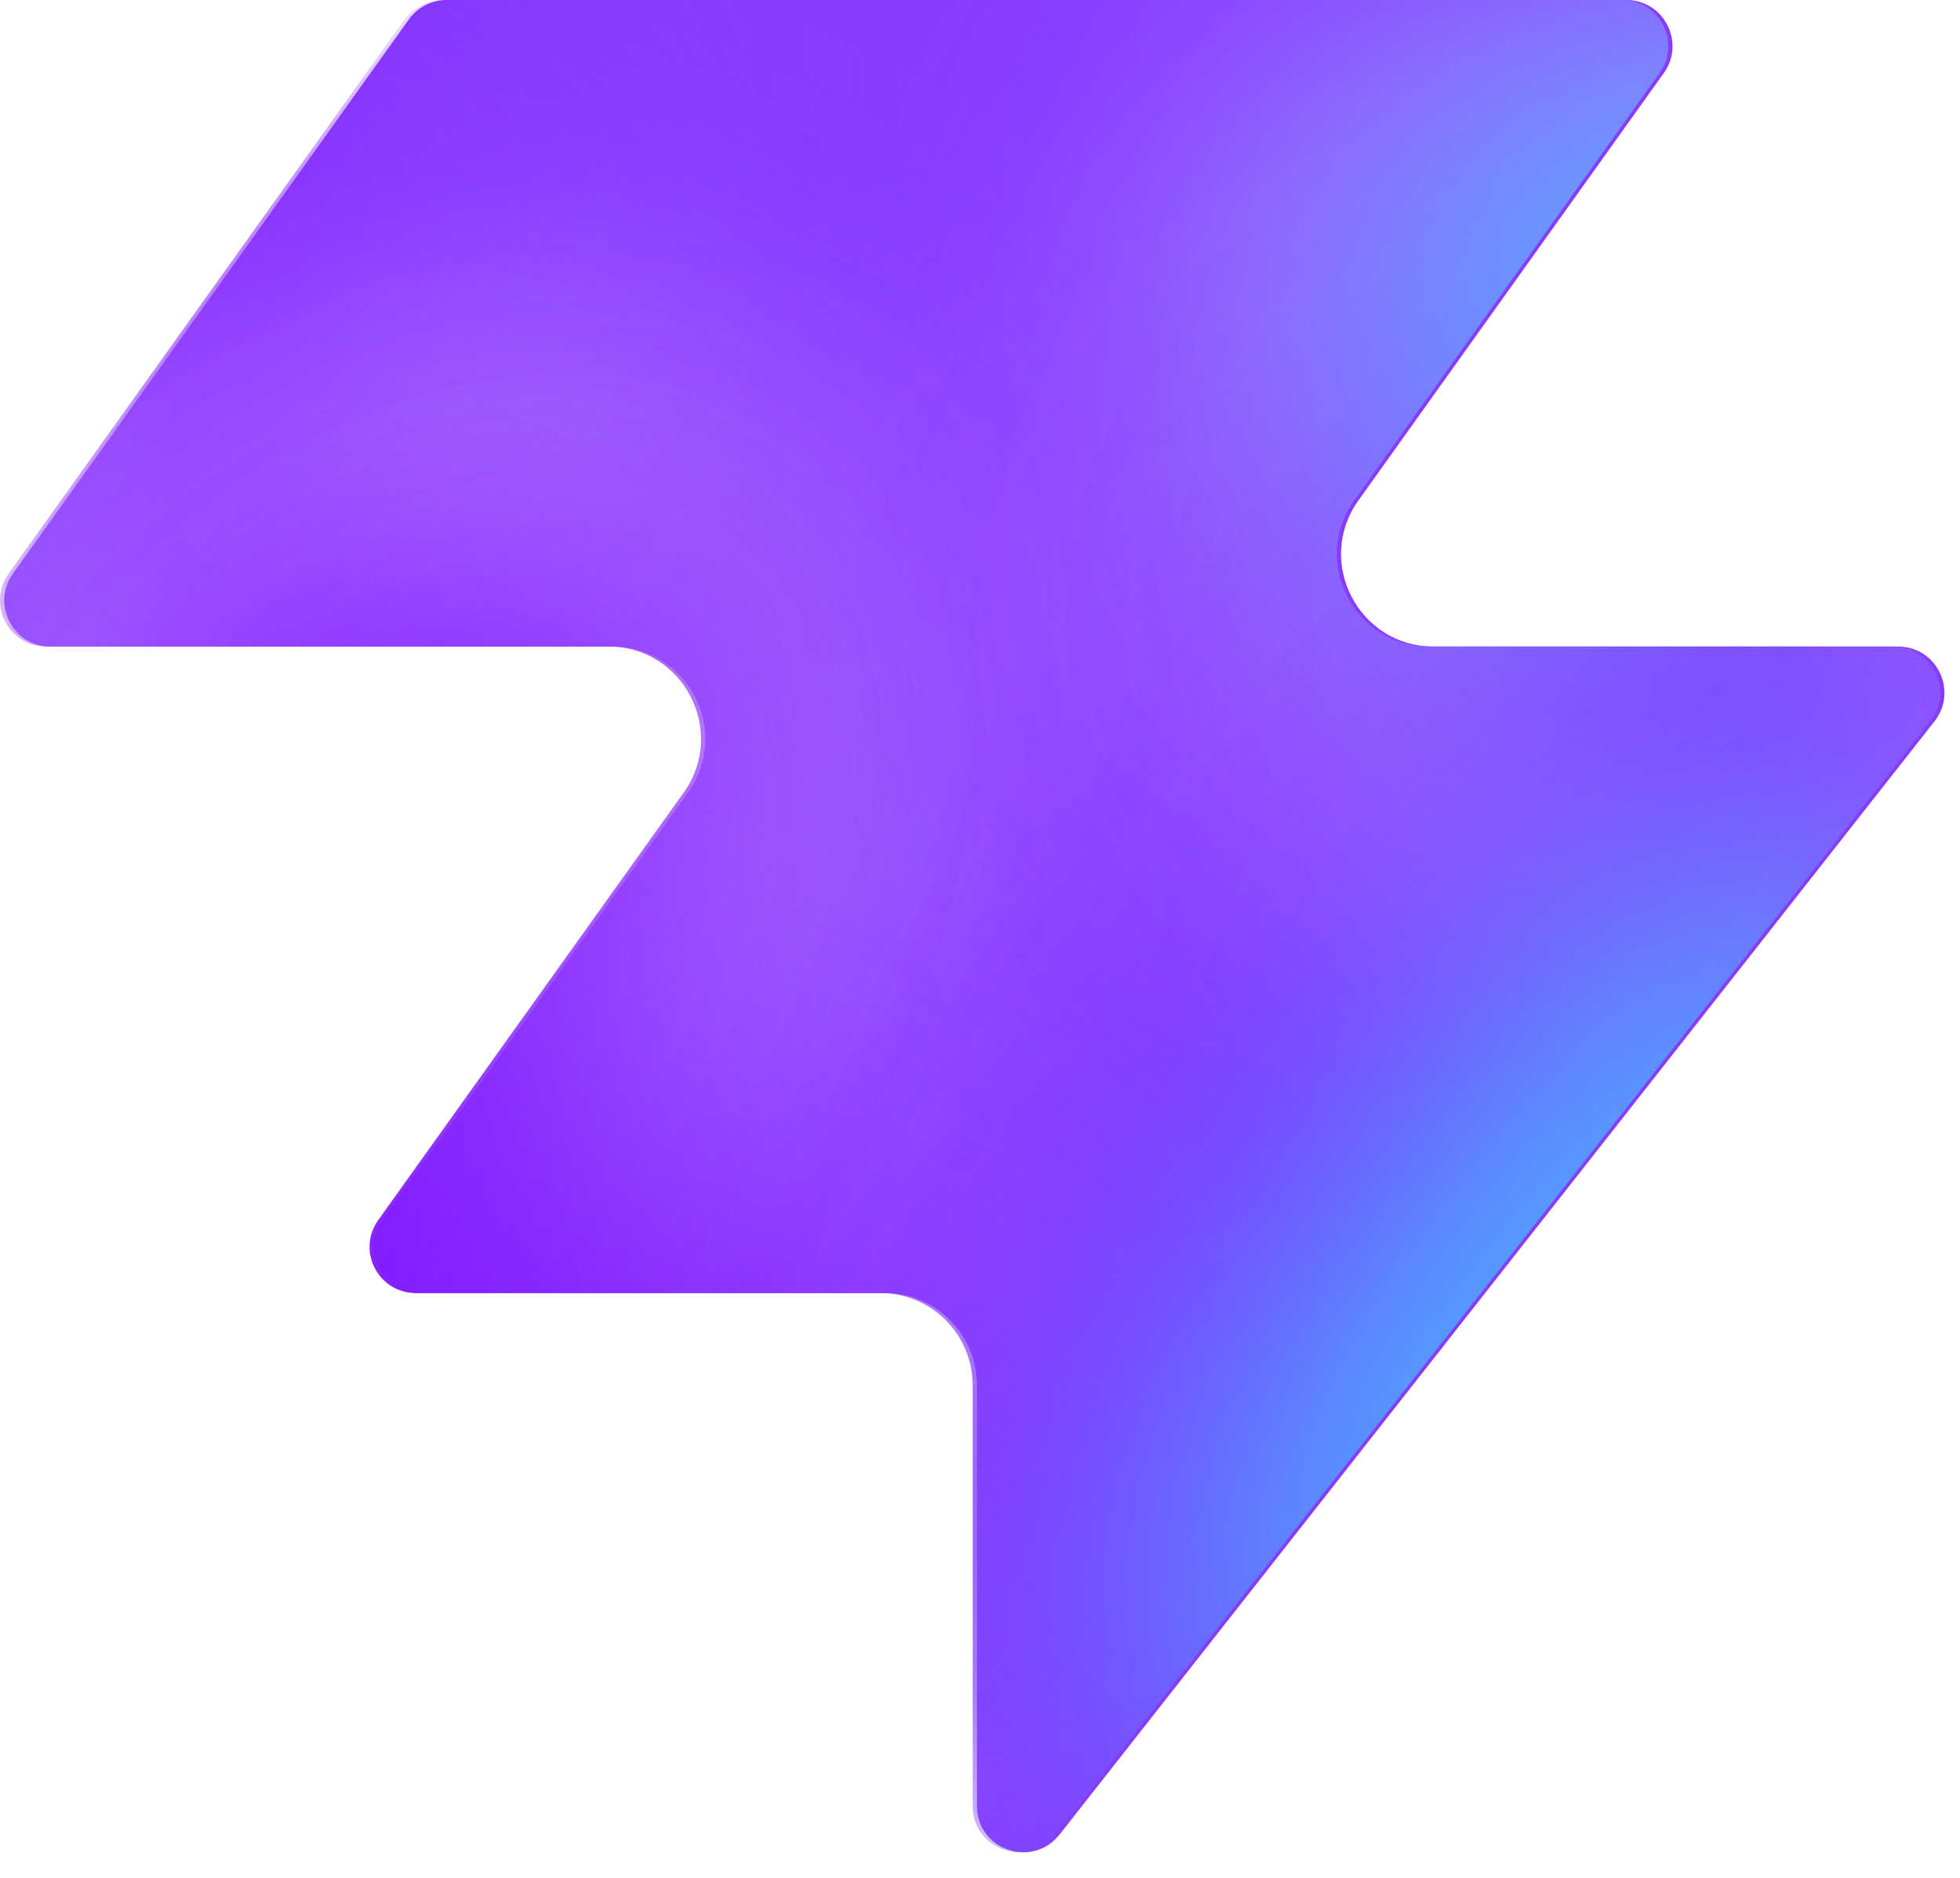
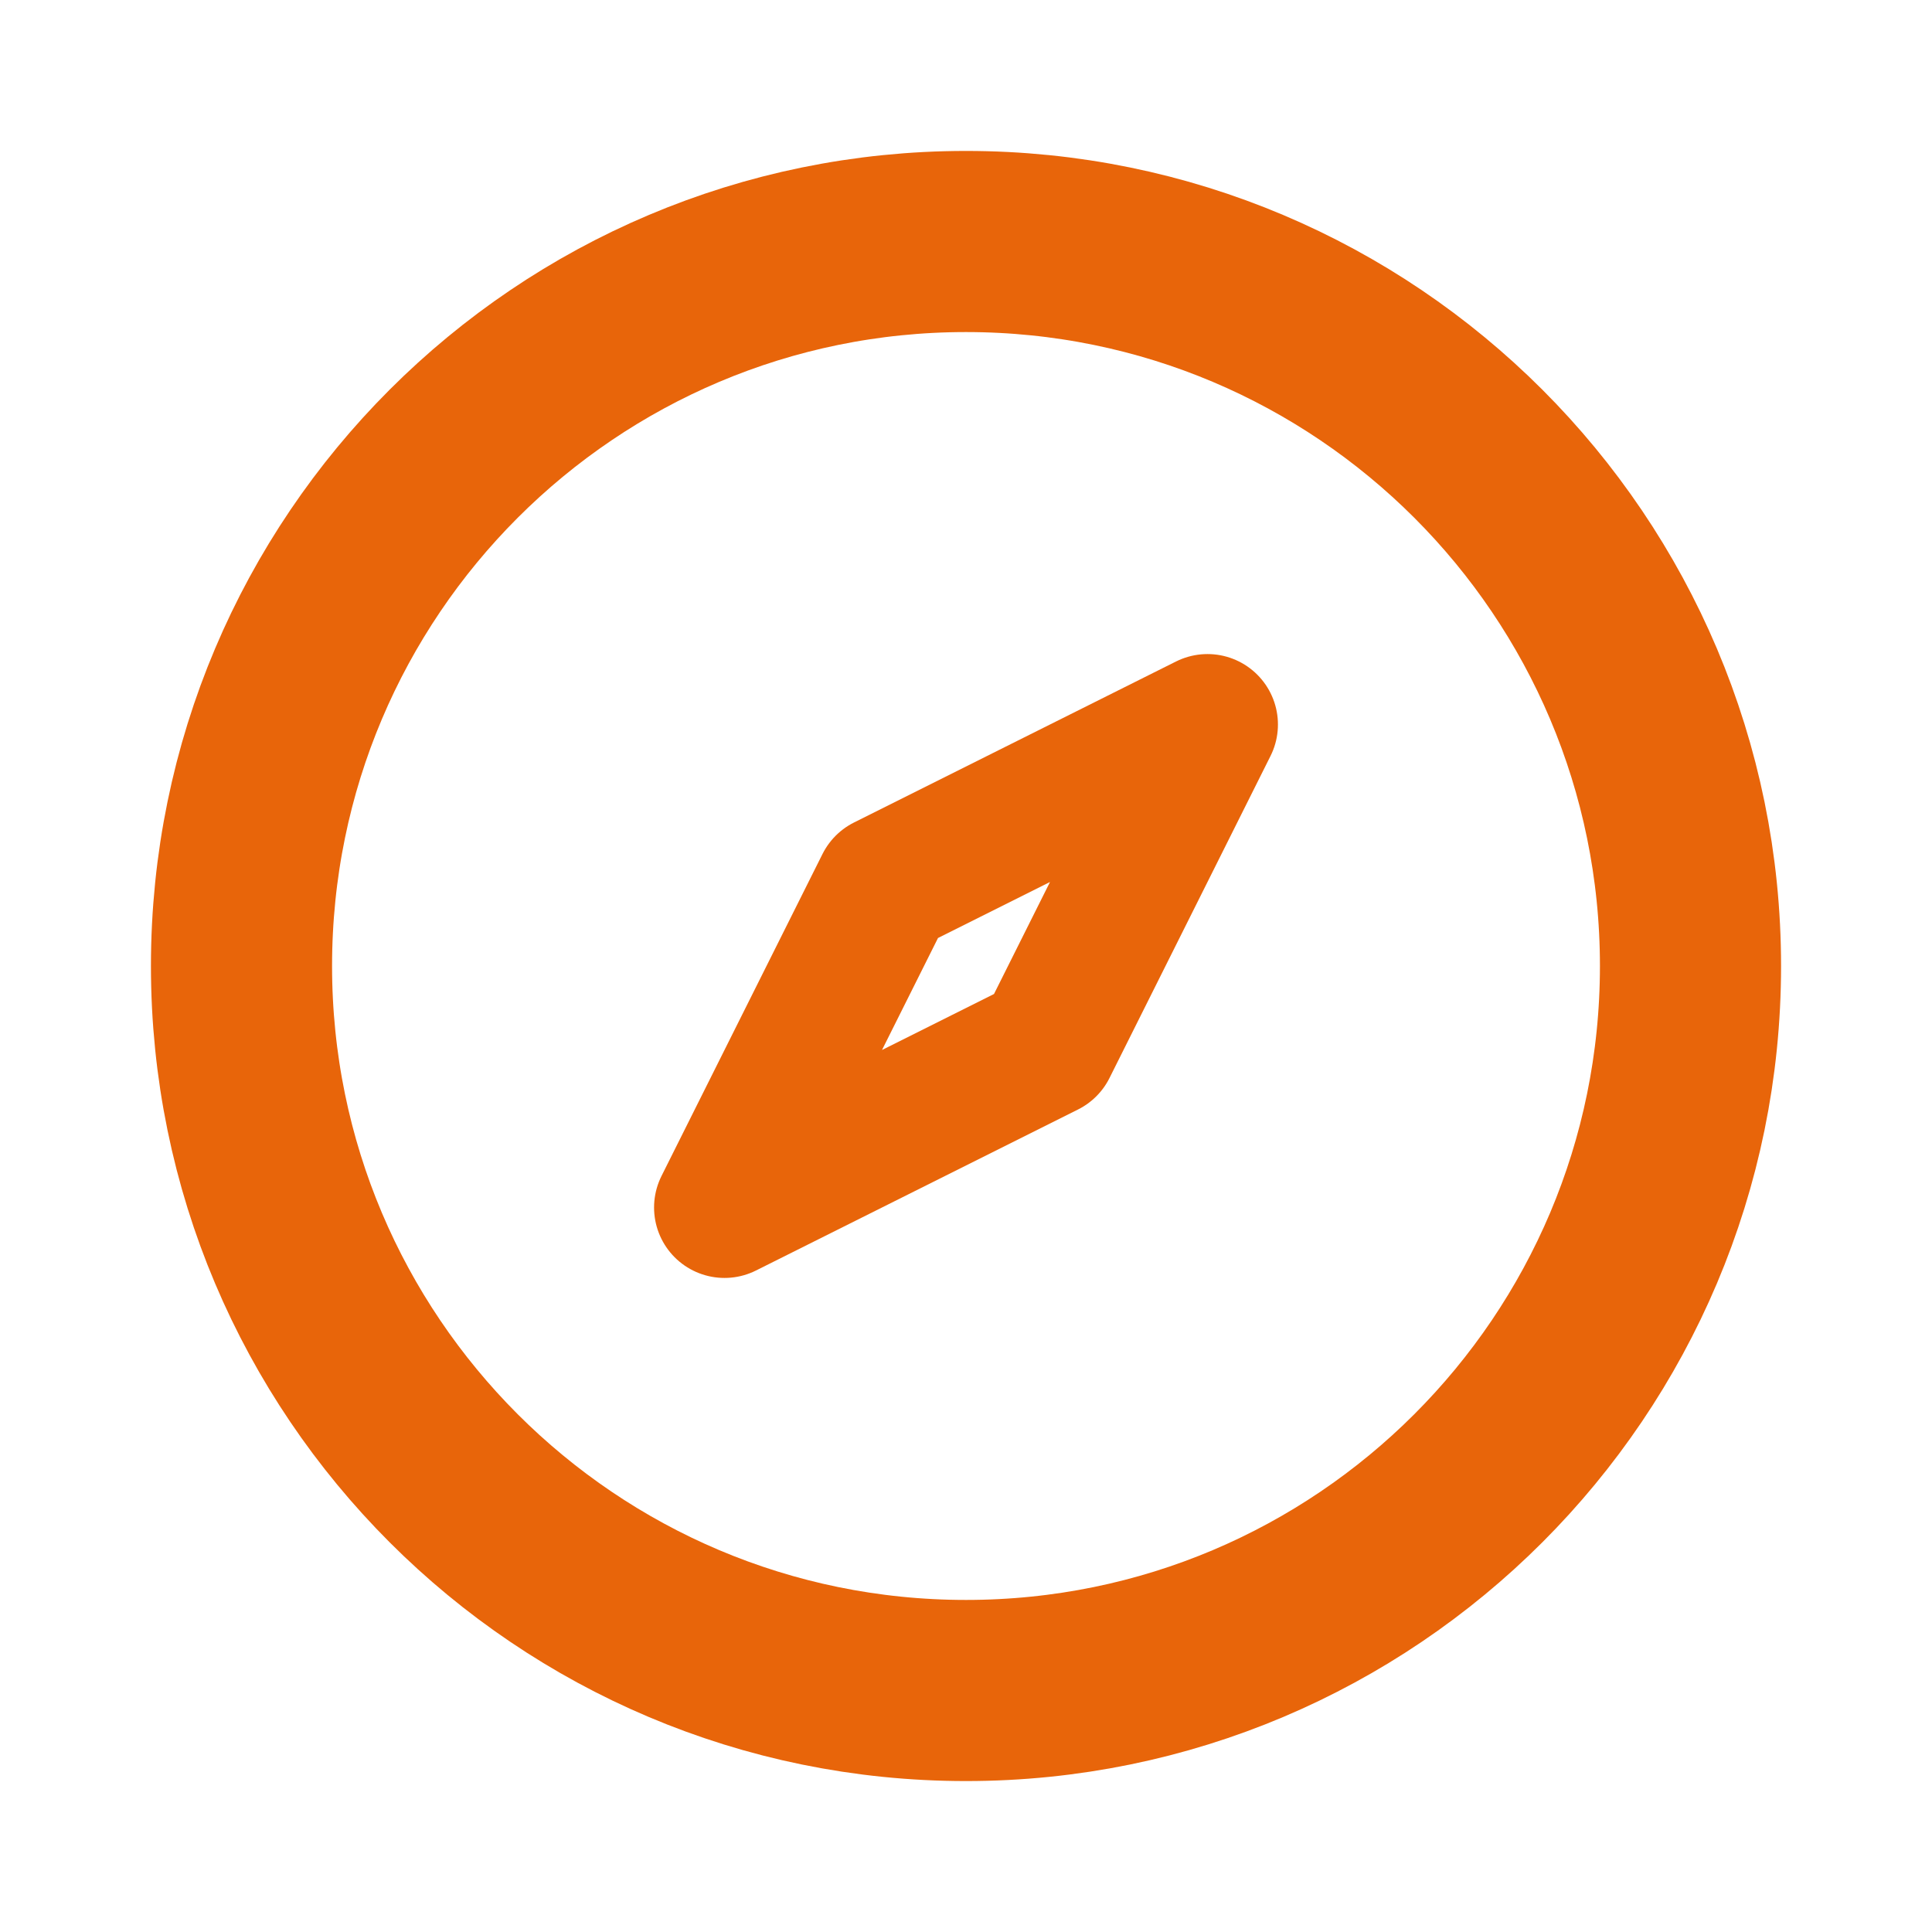
- <svg xmlns="http://www.w3.org/2000/svg" width="48" height="46" fill="none" viewBox="0 0 48 46">
-   <path fill="#863bff" d="M25.946 44.938c-.664.845-2.021.375-2.021-.698V33.937a2.26 2.26 0 0 0-2.262-2.262H10.287c-.92 0-1.456-1.04-.92-1.788l7.48-10.471c1.07-1.497 0-3.578-1.842-3.578H1.237c-.92 0-1.456-1.04-.92-1.788L10.013.474c.214-.297.556-.474.92-.474h28.894c.92 0 1.456 1.04.92 1.788l-7.48 10.471c-1.07 1.498 0 3.579 1.842 3.579h11.377c.943 0 1.473 1.088.89 1.83L25.947 44.94z" style="fill:#863bff;fill:color(display-p3 .525 .23 1);fill-opacity:1" />
-   <mask id="a" width="48" height="46" x="0" y="0" maskUnits="userSpaceOnUse" style="mask-type:alpha">
-     <path fill="#000" d="M25.842 44.938c-.664.844-2.021.375-2.021-.698V33.937a2.26 2.26 0 0 0-2.262-2.262H10.183c-.92 0-1.456-1.04-.92-1.788l7.48-10.471c1.07-1.498 0-3.579-1.842-3.579H1.133c-.92 0-1.456-1.04-.92-1.787L9.91.473c.214-.297.556-.474.92-.474h28.894c.92 0 1.456 1.04.92 1.788l-7.48 10.471c-1.07 1.498 0 3.578 1.842 3.578h11.377c.943 0 1.473 1.088.89 1.832L25.843 44.94z" style="fill:#000;fill-opacity:1" />
-   </mask>
-   <g mask="url(#a)">
-     <g filter="url(#b)">
-       <ellipse cx="5.508" cy="14.704" fill="#ede6ff" rx="5.508" ry="14.704" style="fill:#ede6ff;fill:color(display-p3 .927 .903 1);fill-opacity:1" transform="matrix(.00324 1 1 -.00324 -4.47 31.516)" />
-     </g>
-     <g filter="url(#c)">
-       <ellipse cx="10.399" cy="29.851" fill="#ede6ff" rx="10.399" ry="29.851" style="fill:#ede6ff;fill:color(display-p3 .927 .903 1);fill-opacity:1" transform="matrix(.00324 1 1 -.00324 -39.328 7.883)" />
-     </g>
-     <g filter="url(#d)">
-       <ellipse cx="5.508" cy="30.487" fill="#7e14ff" rx="5.508" ry="30.487" style="fill:#7e14ff;fill:color(display-p3 .492 .077 1);fill-opacity:1" transform="rotate(89.814 -25.913 -14.639)scale(1 -1)" />
-     </g>
-     <g filter="url(#e)">
-       <ellipse cx="5.508" cy="30.599" fill="#7e14ff" rx="5.508" ry="30.599" style="fill:#7e14ff;fill:color(display-p3 .492 .077 1);fill-opacity:1" transform="rotate(89.814 -32.644 -3.334)scale(1 -1)" />
-     </g>
-     <g filter="url(#f)">
-       <ellipse cx="5.508" cy="30.599" fill="#7e14ff" rx="5.508" ry="30.599" style="fill:#7e14ff;fill:color(display-p3 .492 .077 1);fill-opacity:1" transform="matrix(.00324 1 1 -.00324 -34.34 30.47)" />
-     </g>
-     <g filter="url(#g)">
-       <ellipse cx="14.072" cy="22.078" fill="#ede6ff" rx="14.072" ry="22.078" style="fill:#ede6ff;fill:color(display-p3 .927 .903 1);fill-opacity:1" transform="rotate(93.35 24.506 48.493)scale(-1 1)" />
-     </g>
-     <g filter="url(#h)">
-       <ellipse cx="3.47" cy="21.501" fill="#7e14ff" rx="3.47" ry="21.501" style="fill:#7e14ff;fill:color(display-p3 .492 .077 1);fill-opacity:1" transform="rotate(89.009 28.708 47.59)scale(-1 1)" />
-     </g>
-     <g filter="url(#i)">
-       <ellipse cx="3.47" cy="21.501" fill="#7e14ff" rx="3.47" ry="21.501" style="fill:#7e14ff;fill:color(display-p3 .492 .077 1);fill-opacity:1" transform="rotate(89.009 28.708 47.59)scale(-1 1)" />
-     </g>
-     <g filter="url(#j)">
-       <ellipse cx=".387" cy="8.972" fill="#7e14ff" rx="4.407" ry="29.108" style="fill:#7e14ff;fill:color(display-p3 .492 .077 1);fill-opacity:1" transform="rotate(39.51 .387 8.972)" />
-     </g>
-     <g filter="url(#k)">
-       <ellipse cx="47.523" cy="-6.092" fill="#7e14ff" rx="4.407" ry="29.108" style="fill:#7e14ff;fill:color(display-p3 .492 .077 1);fill-opacity:1" transform="rotate(37.892 47.523 -6.092)" />
-     </g>
-     <g filter="url(#l)">
-       <ellipse cx="41.412" cy="6.333" fill="#47bfff" rx="5.971" ry="9.665" style="fill:#47bfff;fill:color(display-p3 .28 .748 1);fill-opacity:1" transform="rotate(37.892 41.412 6.333)" />
-     </g>
-     <g filter="url(#m)">
-       <ellipse cx="-1.879" cy="38.332" fill="#7e14ff" rx="4.407" ry="29.108" style="fill:#7e14ff;fill:color(display-p3 .492 .077 1);fill-opacity:1" transform="rotate(37.892 -1.88 38.332)" />
-     </g>
-     <g filter="url(#n)">
-       <ellipse cx="-1.879" cy="38.332" fill="#7e14ff" rx="4.407" ry="29.108" style="fill:#7e14ff;fill:color(display-p3 .492 .077 1);fill-opacity:1" transform="rotate(37.892 -1.88 38.332)" />
-     </g>
-     <g filter="url(#o)">
-       <ellipse cx="35.651" cy="29.907" fill="#7e14ff" rx="4.407" ry="29.108" style="fill:#7e14ff;fill:color(display-p3 .492 .077 1);fill-opacity:1" transform="rotate(37.892 35.651 29.907)" />
-     </g>
-     <g filter="url(#p)">
-       <ellipse cx="38.418" cy="32.4" fill="#47bfff" rx="5.971" ry="15.297" style="fill:#47bfff;fill:color(display-p3 .28 .748 1);fill-opacity:1" transform="rotate(37.892 38.418 32.4)" />
-     </g>
-   </g>
-   <defs>
-     <filter id="b" width="60.045" height="41.654" x="-19.77" y="16.149" color-interpolation-filters="sRGB" filterUnits="userSpaceOnUse">
-       <feFlood flood-opacity="0" result="BackgroundImageFix" />
-       <feBlend in="SourceGraphic" in2="BackgroundImageFix" result="shape" />
-       <feGaussianBlur result="effect1_foregroundBlur_2002_17158" stdDeviation="7.659" />
-     </filter>
-     <filter id="c" width="90.34" height="51.437" x="-54.613" y="-7.533" color-interpolation-filters="sRGB" filterUnits="userSpaceOnUse">
-       <feFlood flood-opacity="0" result="BackgroundImageFix" />
-       <feBlend in="SourceGraphic" in2="BackgroundImageFix" result="shape" />
-       <feGaussianBlur result="effect1_foregroundBlur_2002_17158" stdDeviation="7.659" />
-     </filter>
-     <filter id="d" width="79.355" height="29.4" x="-49.64" y="2.03" color-interpolation-filters="sRGB" filterUnits="userSpaceOnUse">
-       <feFlood flood-opacity="0" result="BackgroundImageFix" />
-       <feBlend in="SourceGraphic" in2="BackgroundImageFix" result="shape" />
-       <feGaussianBlur result="effect1_foregroundBlur_2002_17158" stdDeviation="4.596" />
-     </filter>
-     <filter id="e" width="79.579" height="29.4" x="-45.045" y="20.029" color-interpolation-filters="sRGB" filterUnits="userSpaceOnUse">
-       <feFlood flood-opacity="0" result="BackgroundImageFix" />
-       <feBlend in="SourceGraphic" in2="BackgroundImageFix" result="shape" />
-       <feGaussianBlur result="effect1_foregroundBlur_2002_17158" stdDeviation="4.596" />
-     </filter>
-     <filter id="f" width="79.579" height="29.4" x="-43.513" y="21.178" color-interpolation-filters="sRGB" filterUnits="userSpaceOnUse">
-       <feFlood flood-opacity="0" result="BackgroundImageFix" />
-       <feBlend in="SourceGraphic" in2="BackgroundImageFix" result="shape" />
-       <feGaussianBlur result="effect1_foregroundBlur_2002_17158" stdDeviation="4.596" />
-     </filter>
-     <filter id="g" width="74.749" height="58.852" x="15.756" y="-17.901" color-interpolation-filters="sRGB" filterUnits="userSpaceOnUse">
-       <feFlood flood-opacity="0" result="BackgroundImageFix" />
-       <feBlend in="SourceGraphic" in2="BackgroundImageFix" result="shape" />
-       <feGaussianBlur result="effect1_foregroundBlur_2002_17158" stdDeviation="7.659" />
-     </filter>
-     <filter id="h" width="61.377" height="25.362" x="23.548" y="2.284" color-interpolation-filters="sRGB" filterUnits="userSpaceOnUse">
-       <feFlood flood-opacity="0" result="BackgroundImageFix" />
-       <feBlend in="SourceGraphic" in2="BackgroundImageFix" result="shape" />
-       <feGaussianBlur result="effect1_foregroundBlur_2002_17158" stdDeviation="4.596" />
-     </filter>
-     <filter id="i" width="61.377" height="25.362" x="23.548" y="2.284" color-interpolation-filters="sRGB" filterUnits="userSpaceOnUse">
-       <feFlood flood-opacity="0" result="BackgroundImageFix" />
-       <feBlend in="SourceGraphic" in2="BackgroundImageFix" result="shape" />
-       <feGaussianBlur result="effect1_foregroundBlur_2002_17158" stdDeviation="4.596" />
-     </filter>
-     <filter id="j" width="56.045" height="63.649" x="-27.636" y="-22.853" color-interpolation-filters="sRGB" filterUnits="userSpaceOnUse">
-       <feFlood flood-opacity="0" result="BackgroundImageFix" />
-       <feBlend in="SourceGraphic" in2="BackgroundImageFix" result="shape" />
-       <feGaussianBlur result="effect1_foregroundBlur_2002_17158" stdDeviation="4.596" />
-     </filter>
-     <filter id="k" width="54.814" height="64.646" x="20.116" y="-38.415" color-interpolation-filters="sRGB" filterUnits="userSpaceOnUse">
-       <feFlood flood-opacity="0" result="BackgroundImageFix" />
-       <feBlend in="SourceGraphic" in2="BackgroundImageFix" result="shape" />
-       <feGaussianBlur result="effect1_foregroundBlur_2002_17158" stdDeviation="4.596" />
-     </filter>
-     <filter id="l" width="33.541" height="35.313" x="24.641" y="-11.323" color-interpolation-filters="sRGB" filterUnits="userSpaceOnUse">
-       <feFlood flood-opacity="0" result="BackgroundImageFix" />
-       <feBlend in="SourceGraphic" in2="BackgroundImageFix" result="shape" />
-       <feGaussianBlur result="effect1_foregroundBlur_2002_17158" stdDeviation="4.596" />
-     </filter>
-     <filter id="m" width="54.814" height="64.646" x="-29.286" y="6.009" color-interpolation-filters="sRGB" filterUnits="userSpaceOnUse">
-       <feFlood flood-opacity="0" result="BackgroundImageFix" />
-       <feBlend in="SourceGraphic" in2="BackgroundImageFix" result="shape" />
-       <feGaussianBlur result="effect1_foregroundBlur_2002_17158" stdDeviation="4.596" />
-     </filter>
-     <filter id="n" width="54.814" height="64.646" x="-29.286" y="6.009" color-interpolation-filters="sRGB" filterUnits="userSpaceOnUse">
-       <feFlood flood-opacity="0" result="BackgroundImageFix" />
-       <feBlend in="SourceGraphic" in2="BackgroundImageFix" result="shape" />
-       <feGaussianBlur result="effect1_foregroundBlur_2002_17158" stdDeviation="4.596" />
-     </filter>
-     <filter id="o" width="54.814" height="64.646" x="8.244" y="-2.416" color-interpolation-filters="sRGB" filterUnits="userSpaceOnUse">
-       <feFlood flood-opacity="0" result="BackgroundImageFix" />
-       <feBlend in="SourceGraphic" in2="BackgroundImageFix" result="shape" />
-       <feGaussianBlur result="effect1_foregroundBlur_2002_17158" stdDeviation="4.596" />
-     </filter>
-     <filter id="p" width="39.409" height="43.623" x="18.713" y="10.588" color-interpolation-filters="sRGB" filterUnits="userSpaceOnUse">
-       <feFlood flood-opacity="0" result="BackgroundImageFix" />
-       <feBlend in="SourceGraphic" in2="BackgroundImageFix" result="shape" />
-       <feGaussianBlur result="effect1_foregroundBlur_2002_17158" stdDeviation="4.596" />
-     </filter>
-   </defs>
+ <svg xmlns="http://www.w3.org/2000/svg" viewBox="0 0 48 48" width="48" height="48" fill="none">
+   <circle cx="24" cy="24" r="18" stroke="#E8650A" stroke-width="4.5" />
+   <path d="M30 18 L26 26 L18 30 L22 22 Z" stroke="#E8650A" stroke-width="3.5" stroke-linejoin="round" fill="none" />
</svg>
